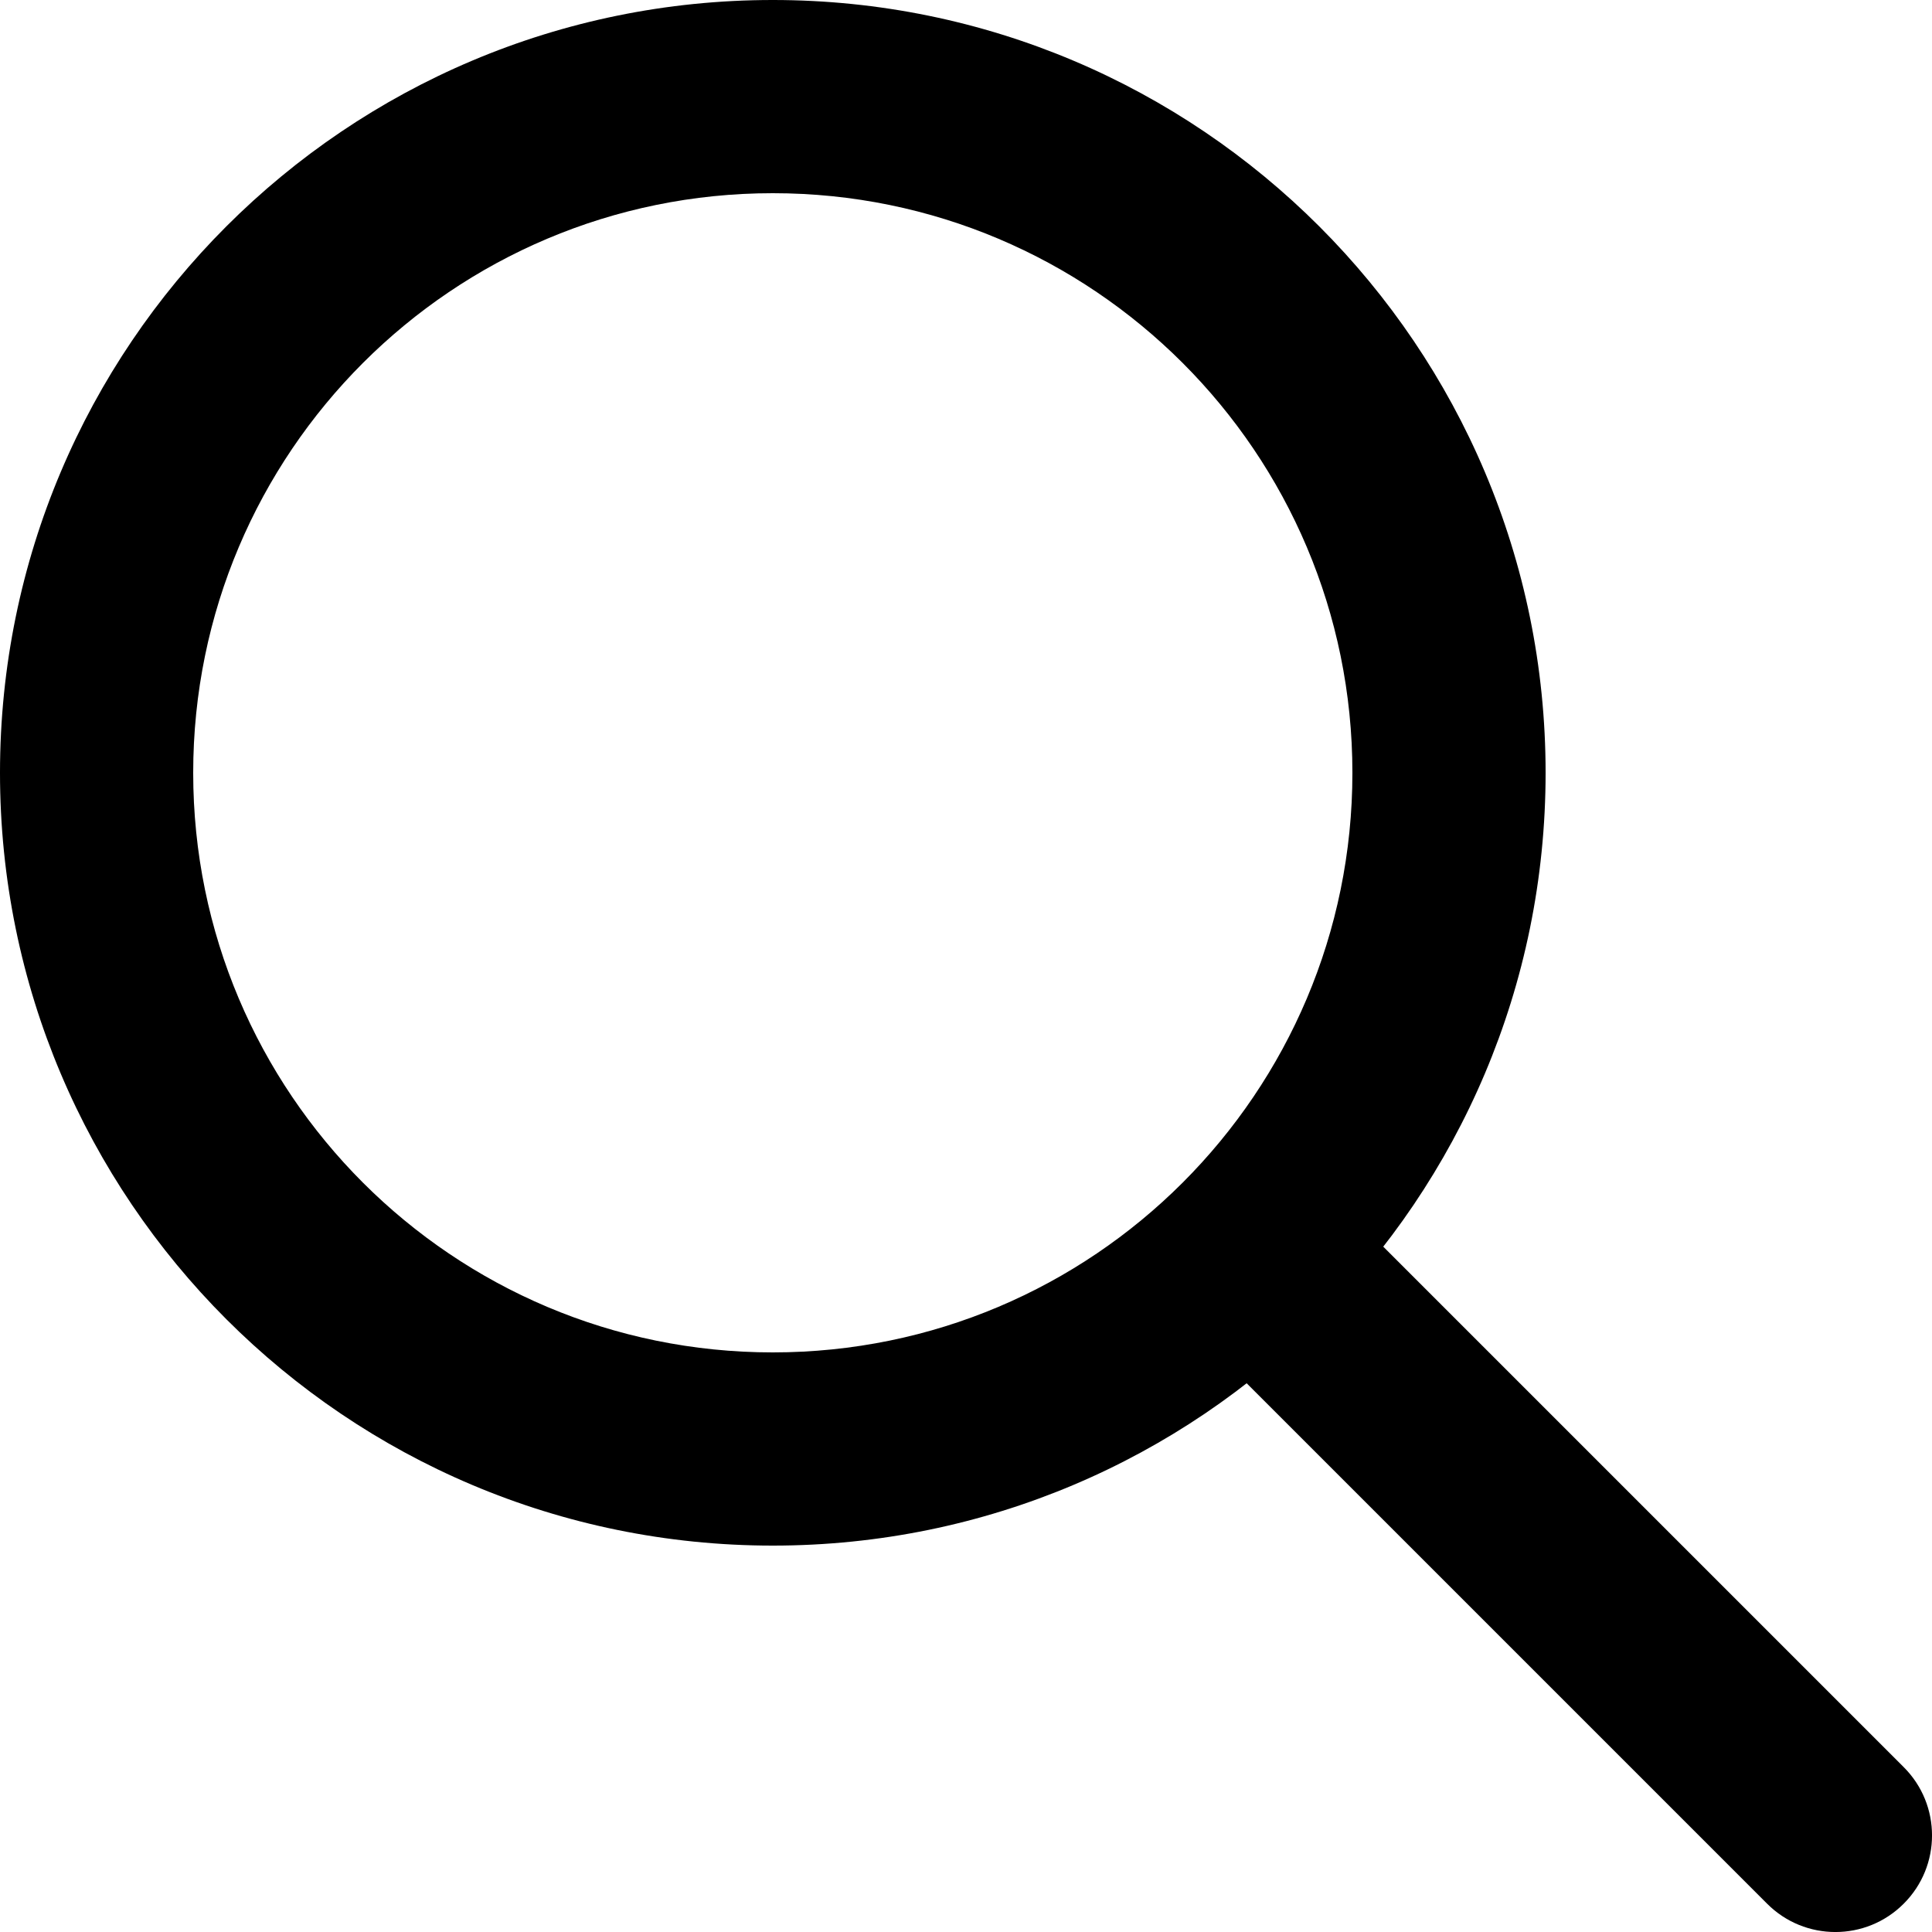
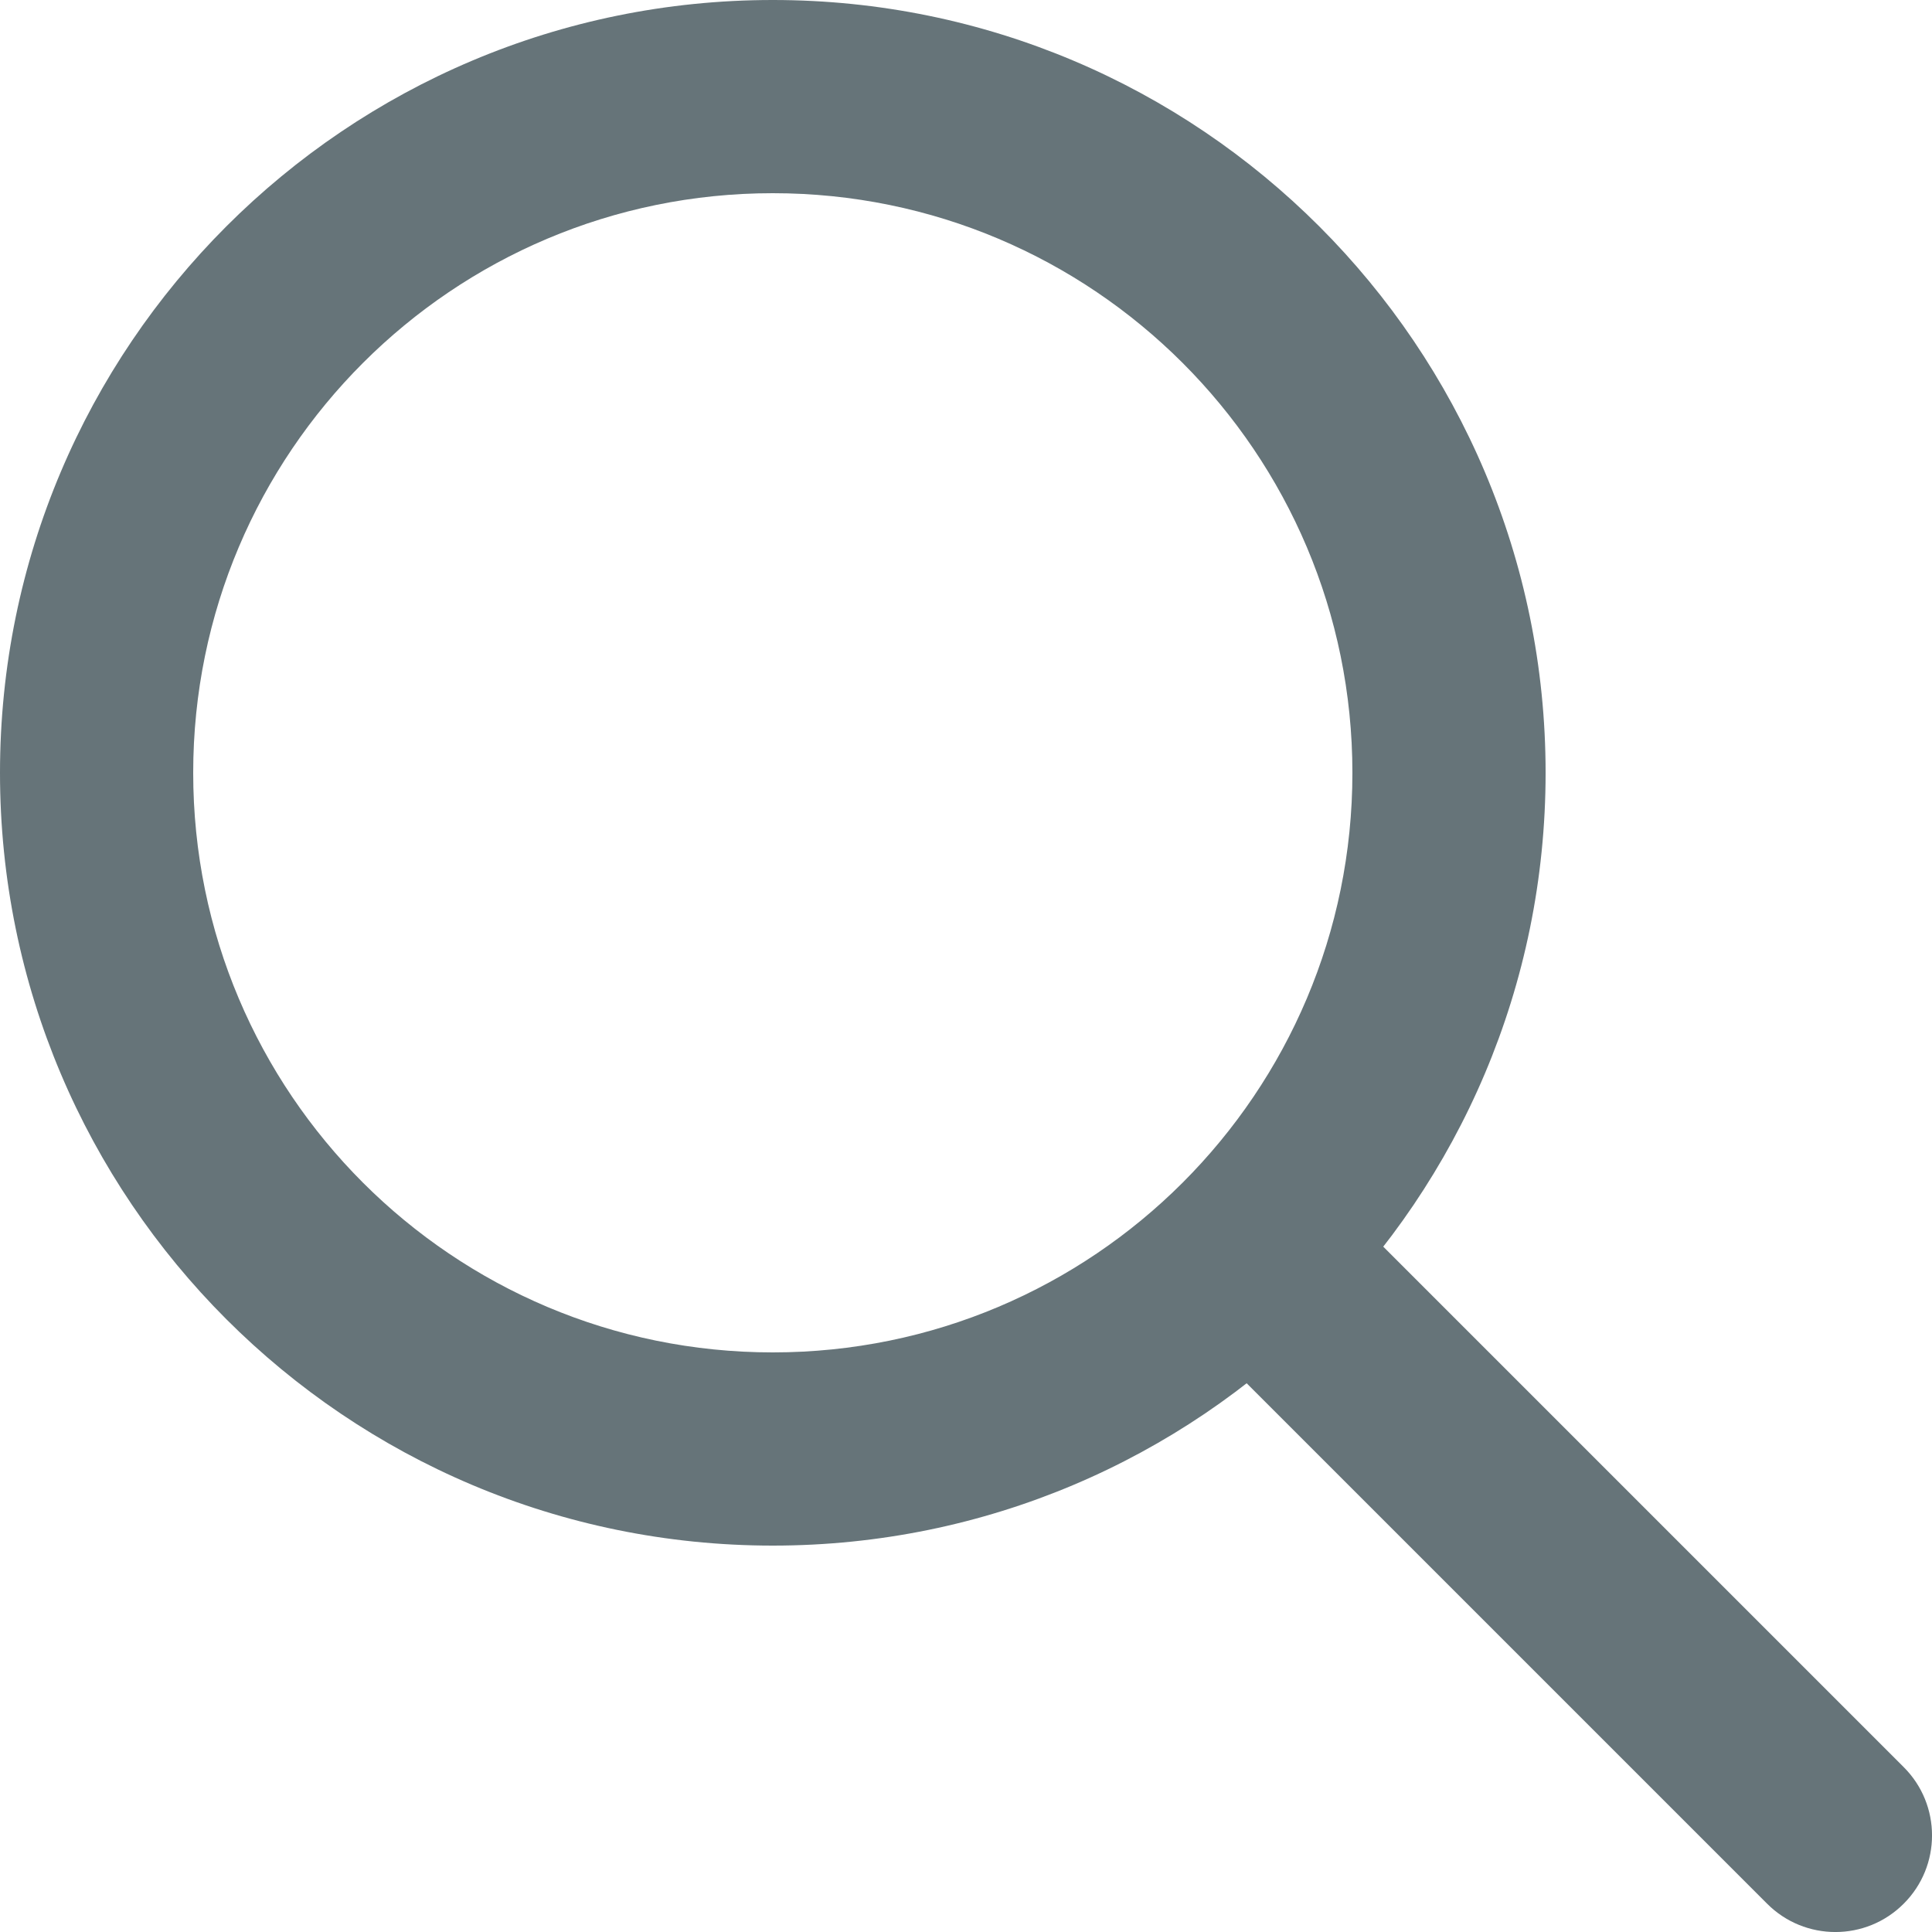
<svg xmlns="http://www.w3.org/2000/svg" width="20" height="20" viewBox="0 0 20 20" fill="none">
-   <path d="M13.707 12.293C13.317 11.902 12.683 11.902 12.293 12.293C11.902 12.683 11.902 13.317 12.293 13.707L13.707 12.293ZM18.293 19.707C18.683 20.098 19.317 20.098 19.707 19.707C20.098 19.317 20.098 18.683 19.707 18.293L18.293 19.707ZM8 14C4.686 14 2 11.314 2 8H0C0 12.418 3.582 16 8 16V14ZM2 8C2 4.686 4.686 2 8 2V0C3.582 0 0 3.582 0 8H2ZM8 2C11.314 2 14 4.686 14 8H16C16 3.582 12.418 0 8 0V2ZM14 8C14 11.314 11.314 14 8 14V16C12.418 16 16 12.418 16 8H14ZM12.293 13.707L18.293 19.707L19.707 18.293L13.707 12.293L12.293 13.707Z" fill="black" />
+   <path d="M13.707 12.293C13.317 11.902 12.683 11.902 12.293 12.293C11.902 12.683 11.902 13.317 12.293 13.707L13.707 12.293ZM18.293 19.707C18.683 20.098 19.317 20.098 19.707 19.707C20.098 19.317 20.098 18.683 19.707 18.293L18.293 19.707ZM8 14C4.686 14 2 11.314 2 8H0C0 12.418 3.582 16 8 16V14ZM2 8C2 4.686 4.686 2 8 2V0C3.582 0 0 3.582 0 8H2ZM8 2C11.314 2 14 4.686 14 8H16C16 3.582 12.418 0 8 0V2ZM14 8C14 11.314 11.314 14 8 14V16C12.418 16 16 12.418 16 8H14ZM12.293 13.707L18.293 19.707L19.707 18.293L13.707 12.293L12.293 13.707Z" fill="#667479" />
</svg>
